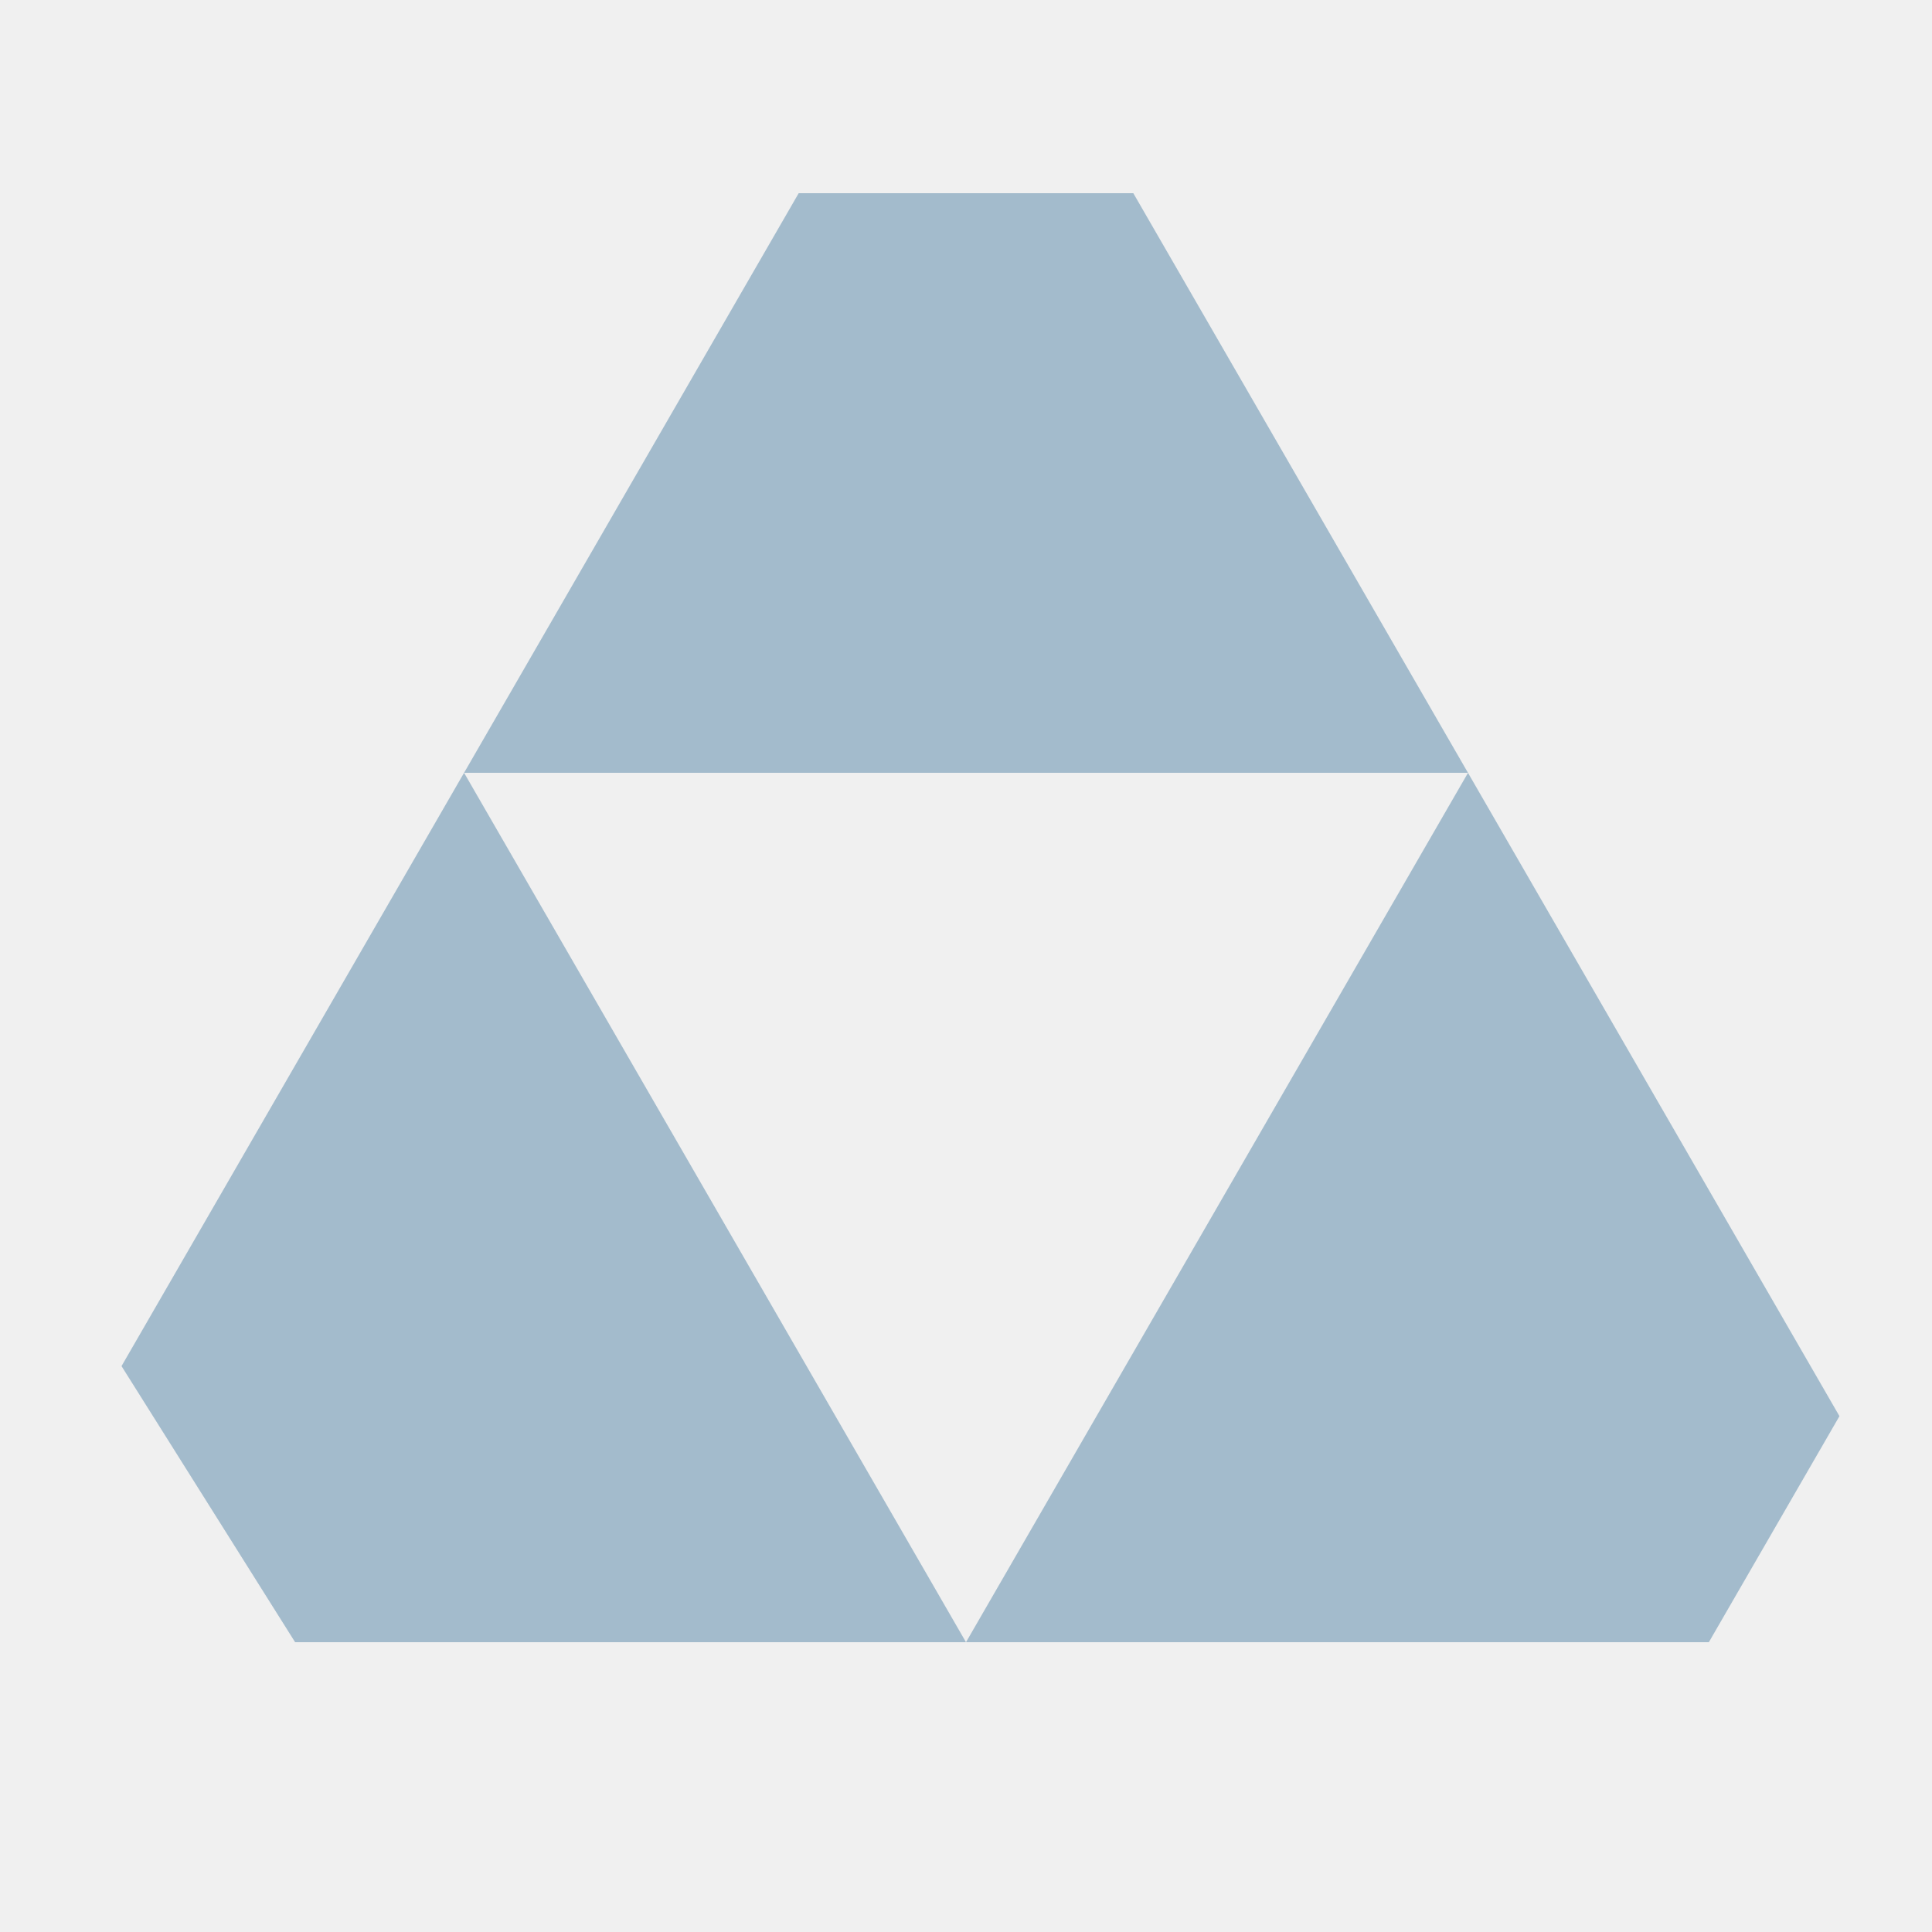
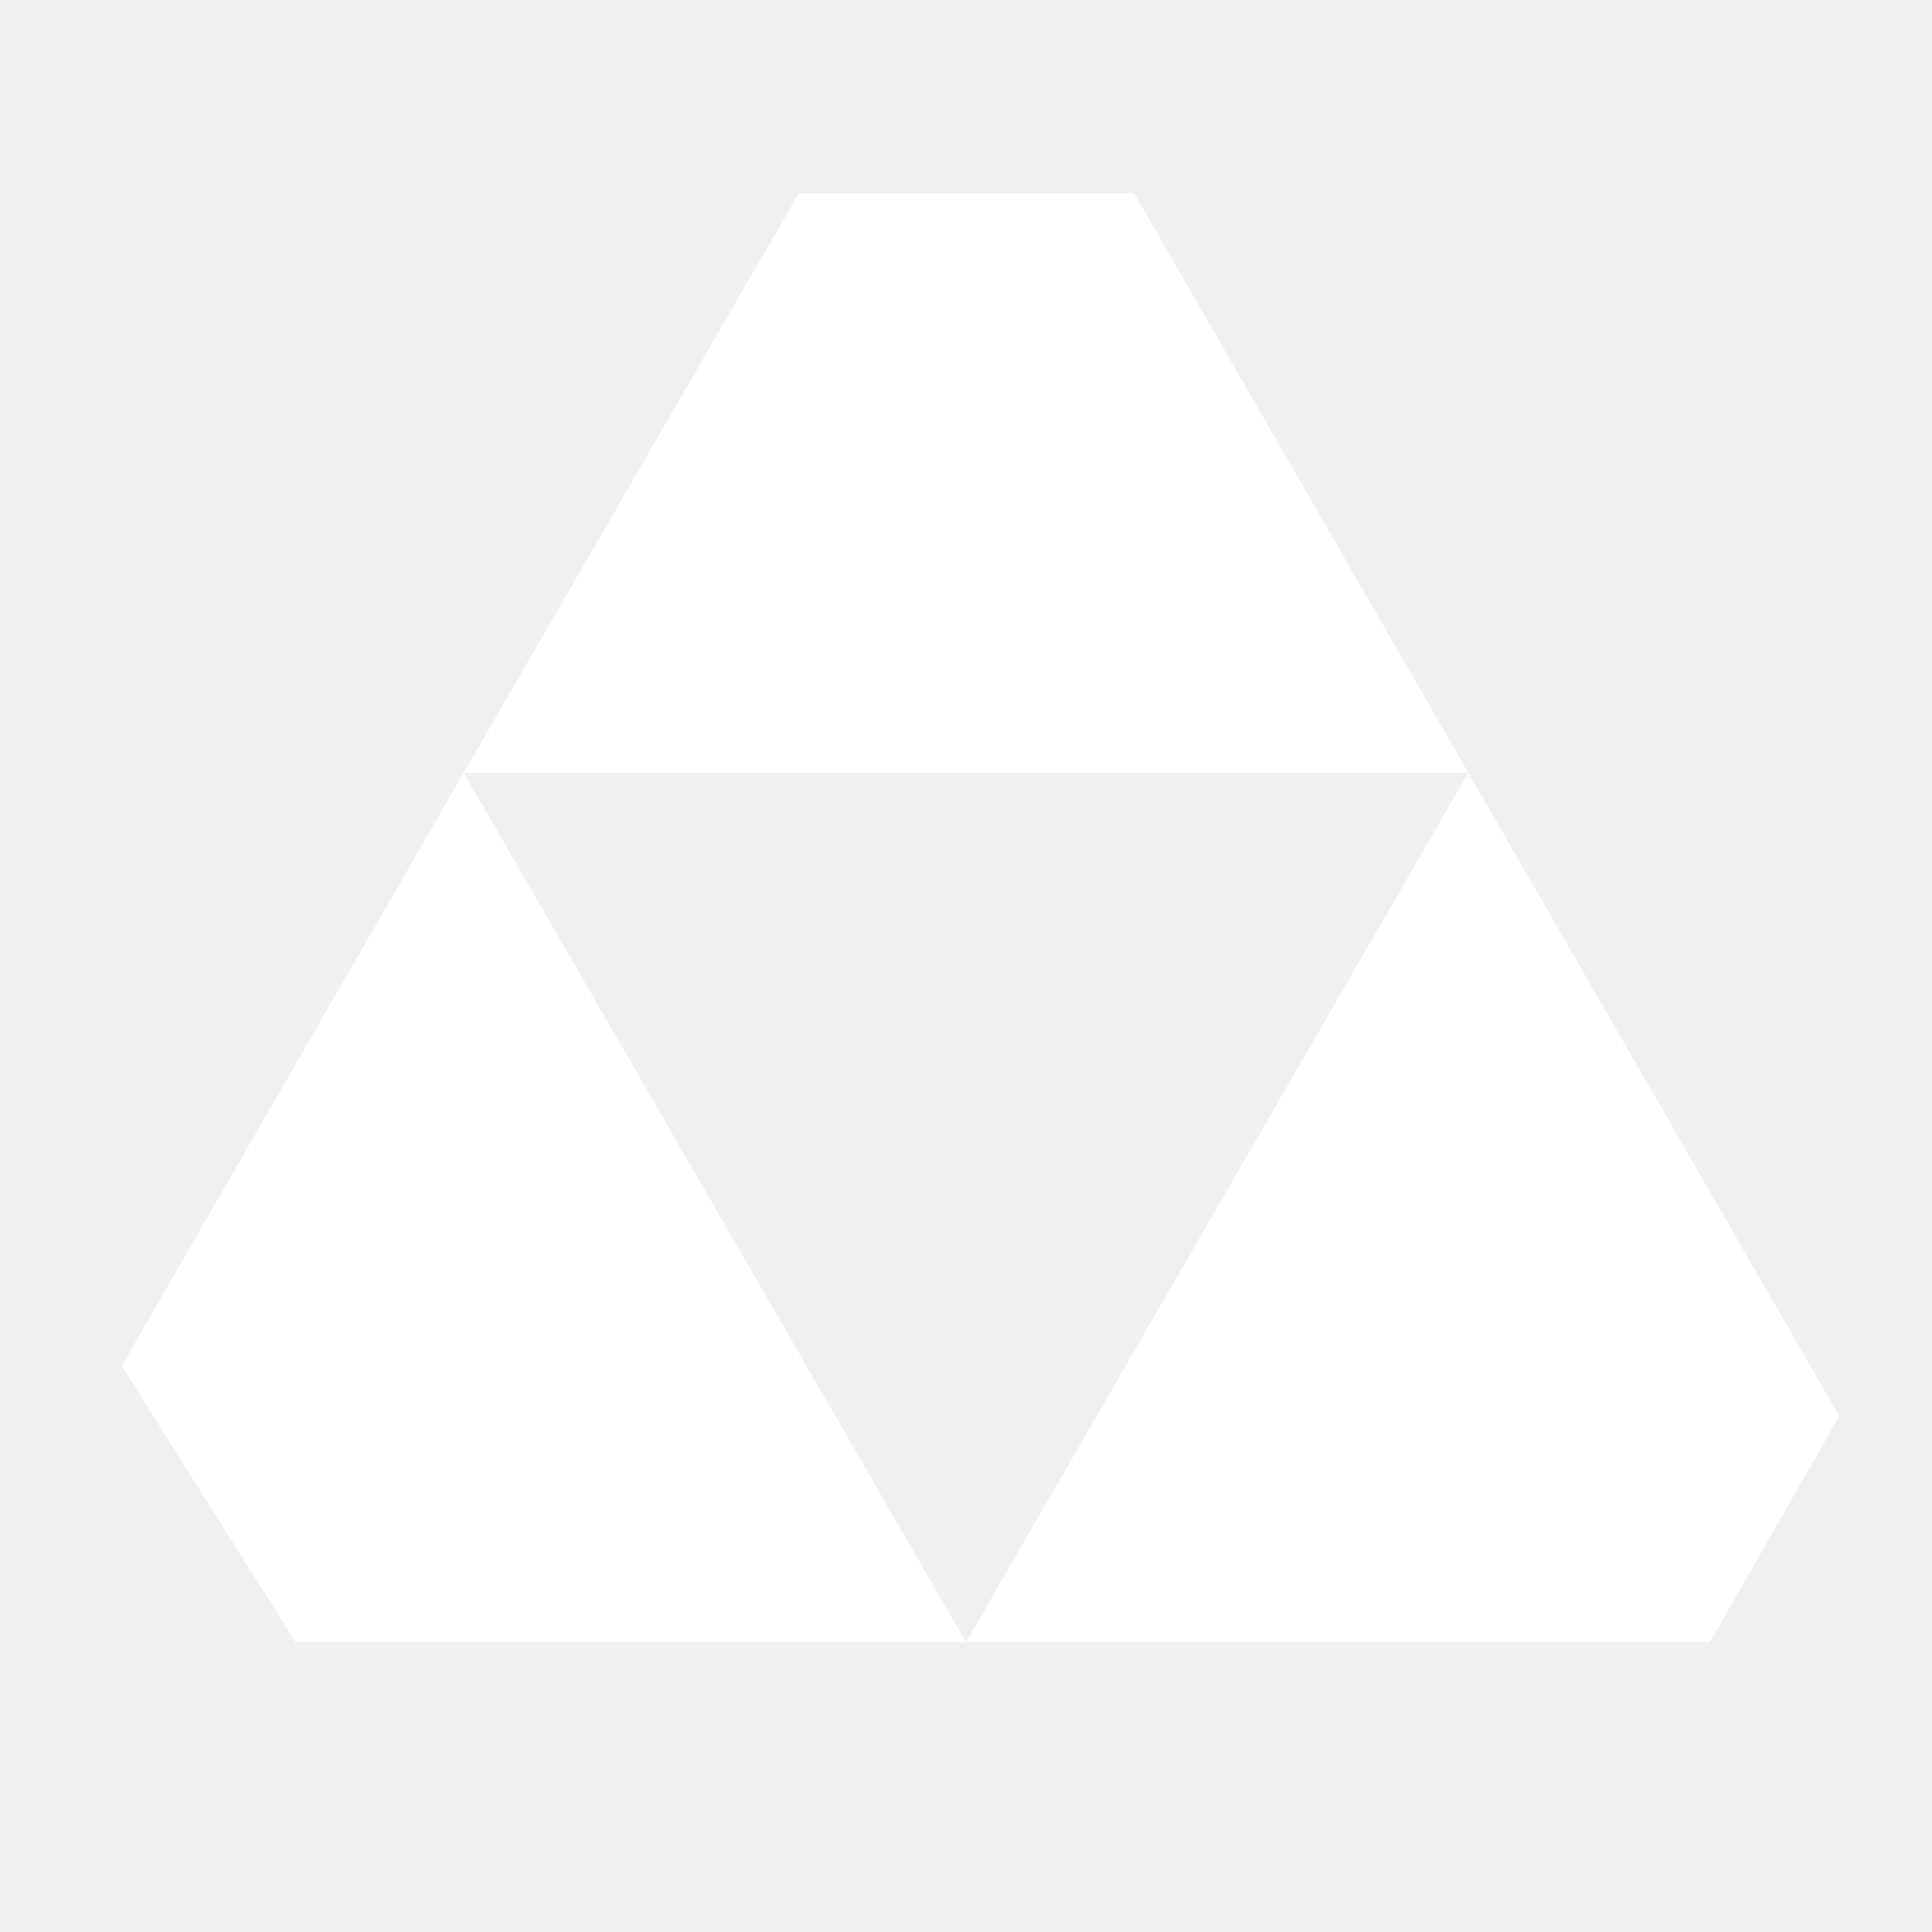
- <svg xmlns="http://www.w3.org/2000/svg" width="20" height="20" fill="none">
-   <path fill-rule="evenodd" clip-rule="evenodd" d="M8.268 2 4.804 8h10.393L10 17 4.804 8l-3.546 6.142L3.055 17H17.69l1.352-2.34L11.732 2H8.269Z" fill="#A3BBCC" />
+ <svg xmlns="http://www.w3.org/2000/svg" viewBox="0 0 20 20" fill="none">
+   <path fill-rule="evenodd" clip-rule="evenodd" d="M8.27 2 4.8 8h10.4L10 17 4.8 8l-3.54 6.14L3.06 17H17.7l1.34-2.34L11.74 2H8.26Z" fill="#fff" />
</svg>
